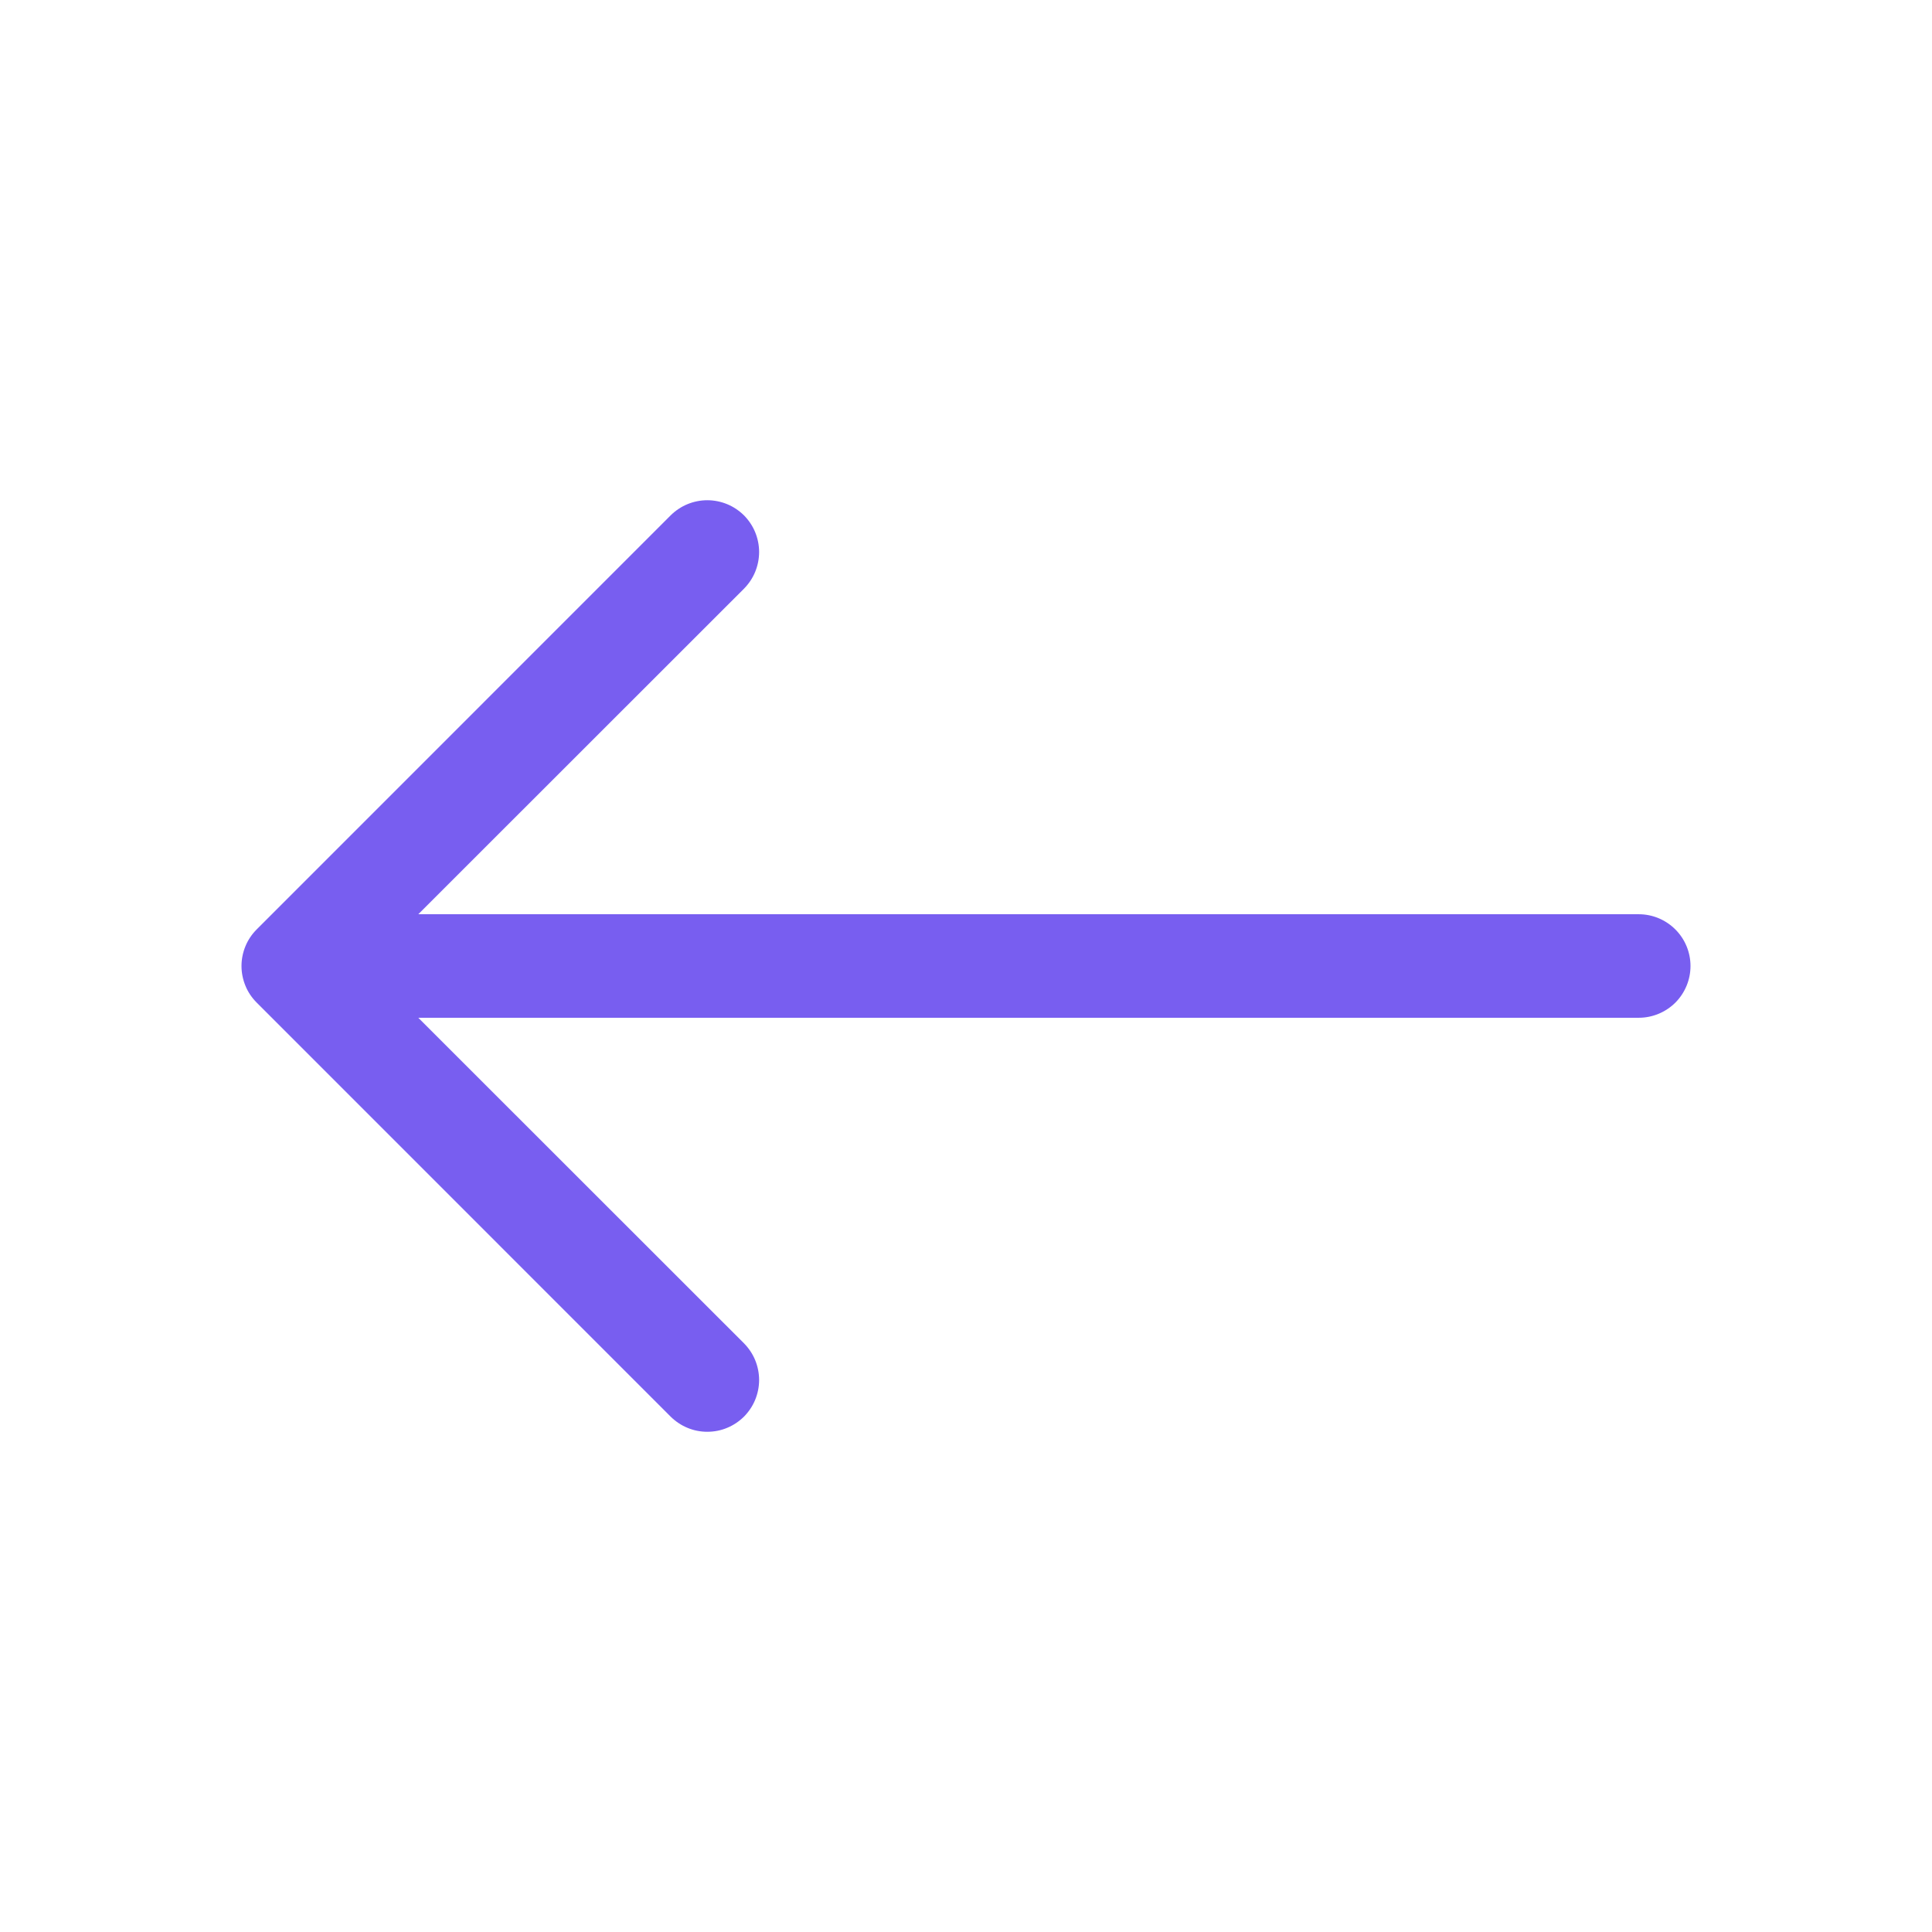
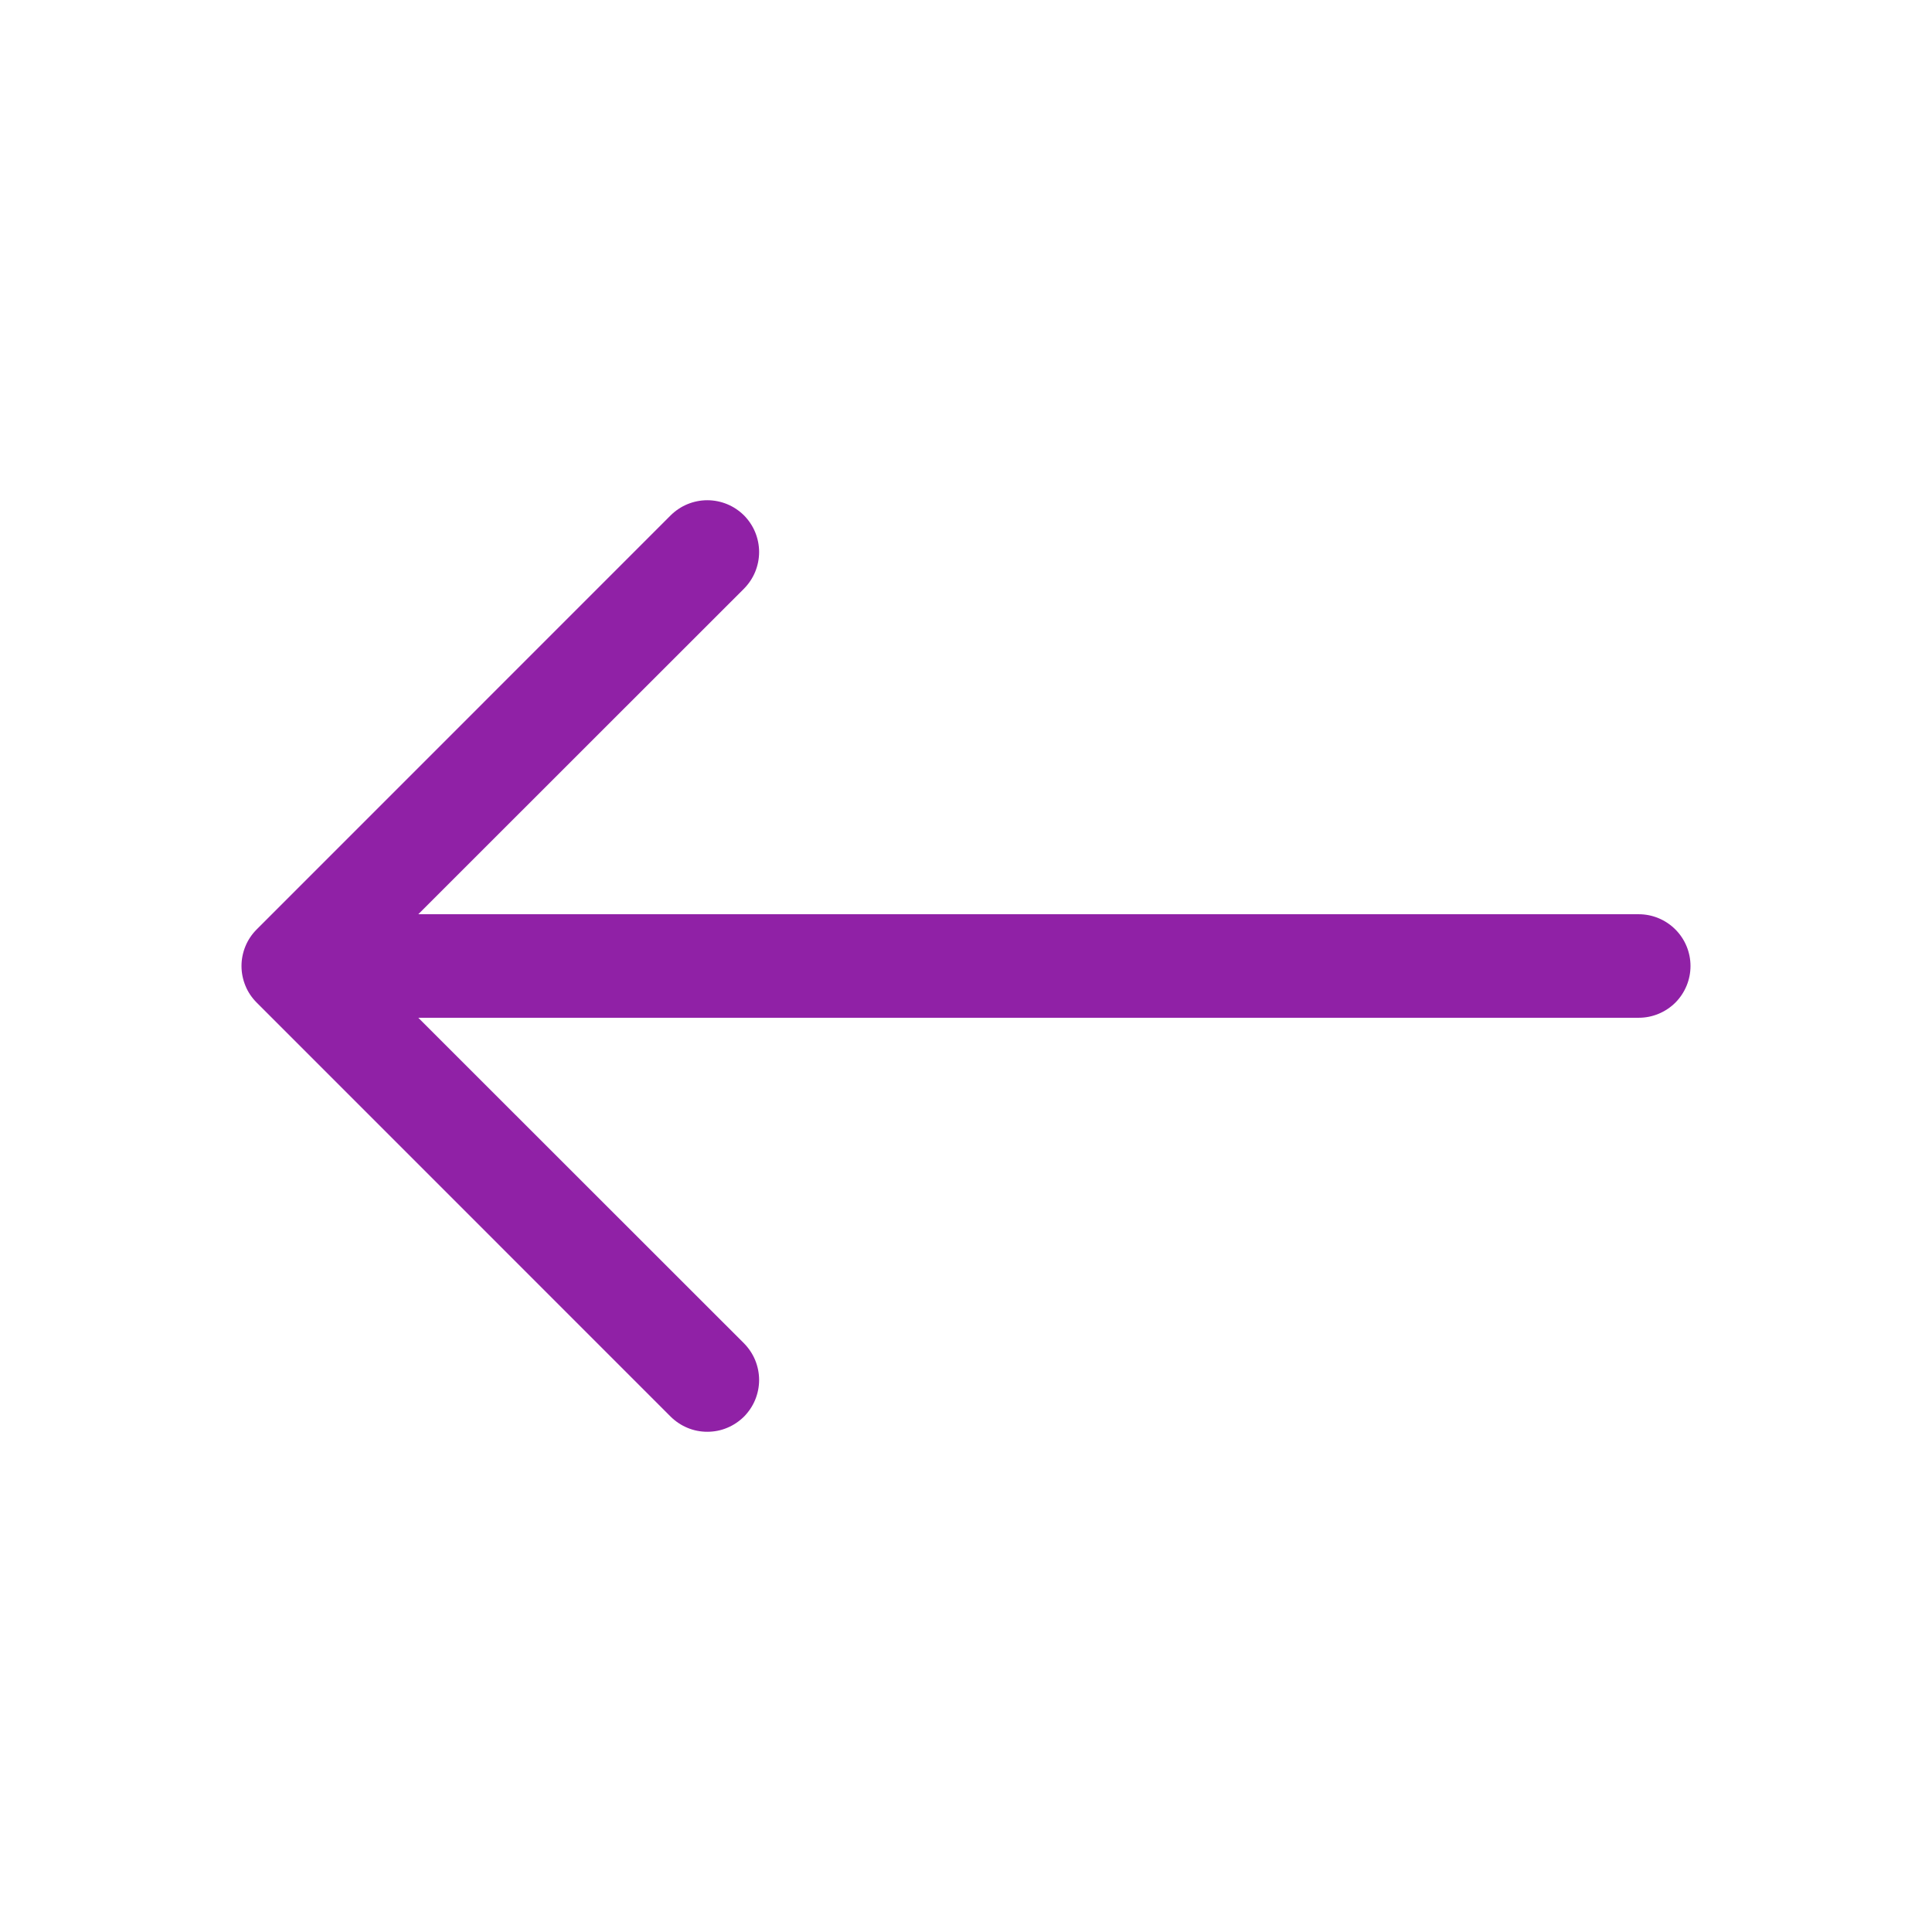
<svg xmlns="http://www.w3.org/2000/svg" width="24" height="24" viewBox="0 0 24 24" fill="none">
-   <path fill-rule="evenodd" clip-rule="evenodd" d="M21 12C21 11.829 20.932 11.666 20.812 11.546C20.691 11.425 20.528 11.357 20.357 11.357H5.196L9.242 7.313C9.301 7.253 9.349 7.182 9.381 7.104C9.413 7.026 9.43 6.942 9.43 6.857C9.43 6.773 9.413 6.689 9.381 6.611C9.349 6.533 9.301 6.462 9.242 6.402C9.182 6.343 9.111 6.295 9.033 6.263C8.955 6.231 8.871 6.214 8.786 6.214C8.702 6.214 8.618 6.231 8.54 6.263C8.462 6.295 8.391 6.343 8.331 6.402L3.189 11.545C3.129 11.605 3.081 11.676 3.049 11.754C3.017 11.832 3 11.915 3 12C3 12.085 3.017 12.168 3.049 12.246C3.081 12.325 3.129 12.395 3.189 12.455L8.331 17.598C8.391 17.657 8.462 17.705 8.54 17.737C8.618 17.77 8.702 17.786 8.786 17.786C8.871 17.786 8.955 17.77 9.033 17.737C9.111 17.705 9.182 17.657 9.242 17.598C9.301 17.538 9.349 17.467 9.381 17.389C9.413 17.311 9.43 17.227 9.43 17.143C9.43 17.058 9.413 16.974 9.381 16.896C9.349 16.818 9.301 16.747 9.242 16.687L5.196 12.643H20.357C20.528 12.643 20.691 12.575 20.812 12.455C20.932 12.334 21 12.171 21 12Z" fill="#785EF0" />
+   <path fill-rule="evenodd" clip-rule="evenodd" d="M21 12C21 11.829 20.932 11.666 20.812 11.546C20.691 11.425 20.528 11.357 20.357 11.357H5.196L9.242 7.313C9.301 7.253 9.349 7.182 9.381 7.104C9.413 7.026 9.43 6.942 9.43 6.857C9.43 6.773 9.413 6.689 9.381 6.611C9.349 6.533 9.301 6.462 9.242 6.402C9.182 6.343 9.111 6.295 9.033 6.263C8.955 6.231 8.871 6.214 8.786 6.214C8.702 6.214 8.618 6.231 8.54 6.263C8.462 6.295 8.391 6.343 8.331 6.402L3.189 11.545C3.129 11.605 3.081 11.676 3.049 11.754C3.017 11.832 3 11.915 3 12C3 12.085 3.017 12.168 3.049 12.246C3.081 12.325 3.129 12.395 3.189 12.455L8.331 17.598C8.391 17.657 8.462 17.705 8.54 17.737C8.618 17.77 8.702 17.786 8.786 17.786C8.871 17.786 8.955 17.77 9.033 17.737C9.111 17.705 9.182 17.657 9.242 17.598C9.301 17.538 9.349 17.467 9.381 17.389C9.413 17.311 9.43 17.227 9.43 17.143C9.43 17.058 9.413 16.974 9.381 16.896C9.349 16.818 9.301 16.747 9.242 16.687L5.196 12.643H20.357C20.528 12.643 20.691 12.575 20.812 12.455C20.932 12.334 21 12.171 21 12Z" fill="#9021a6" />
</svg>
